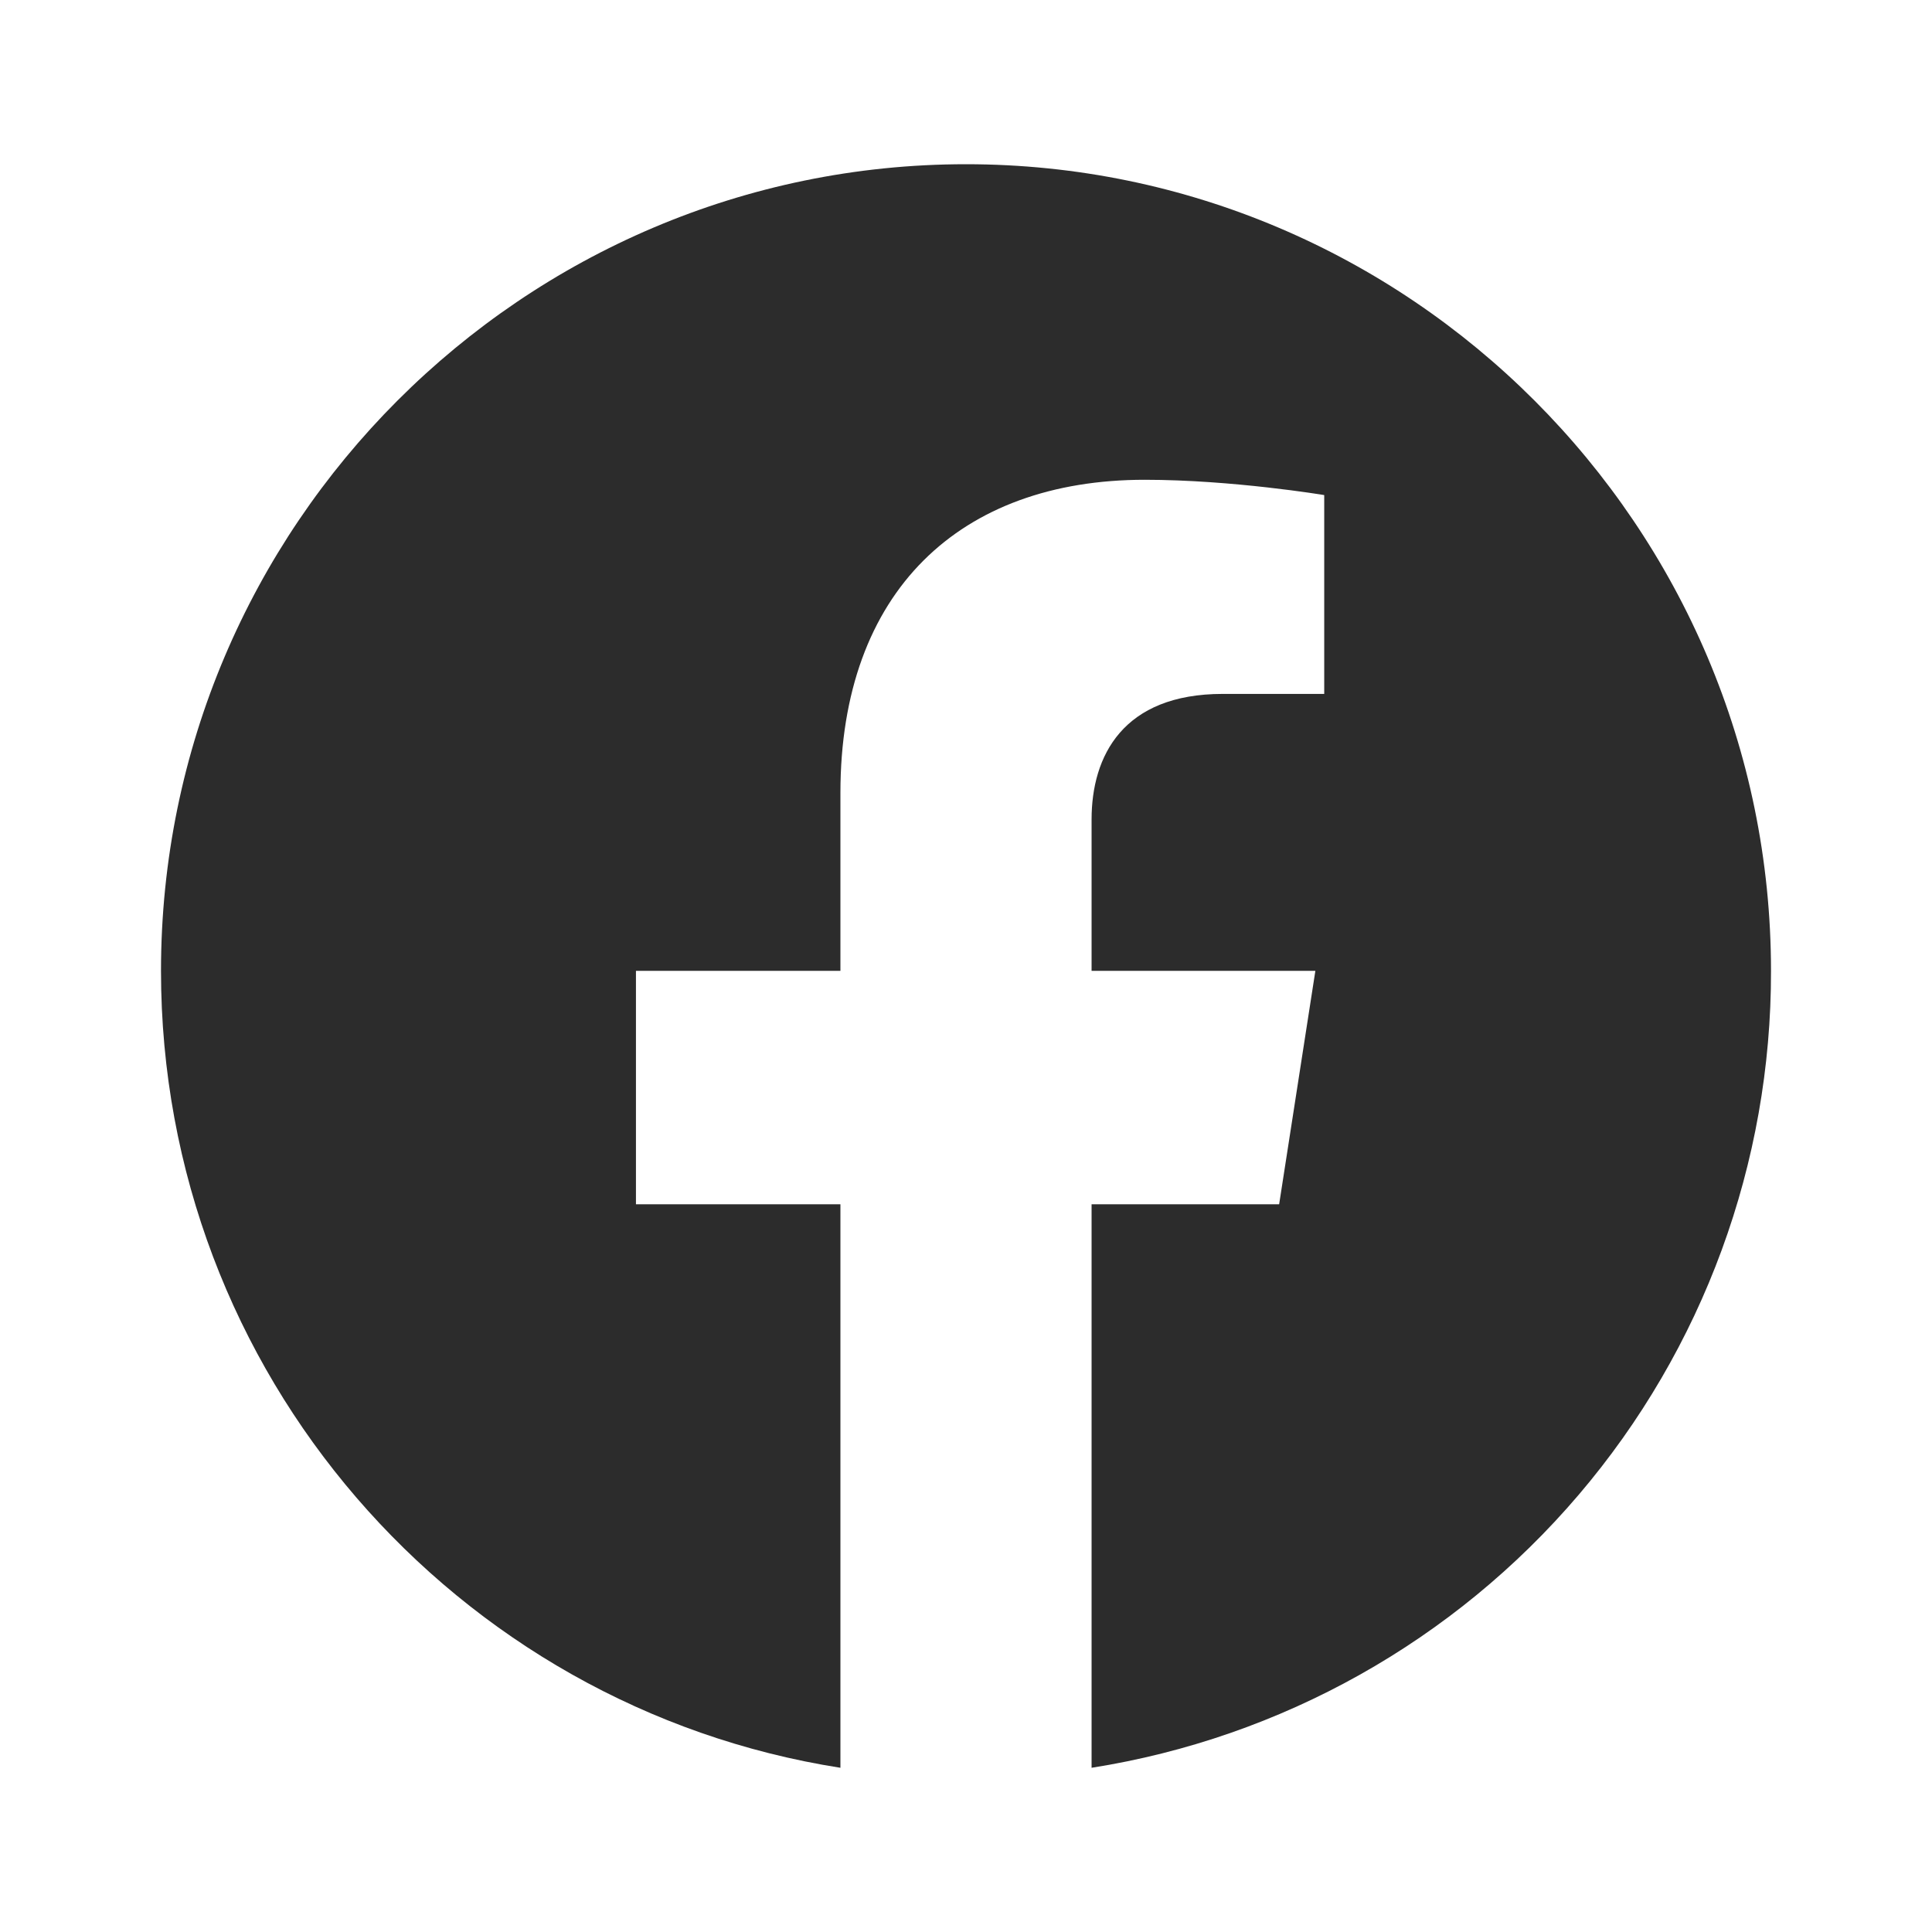
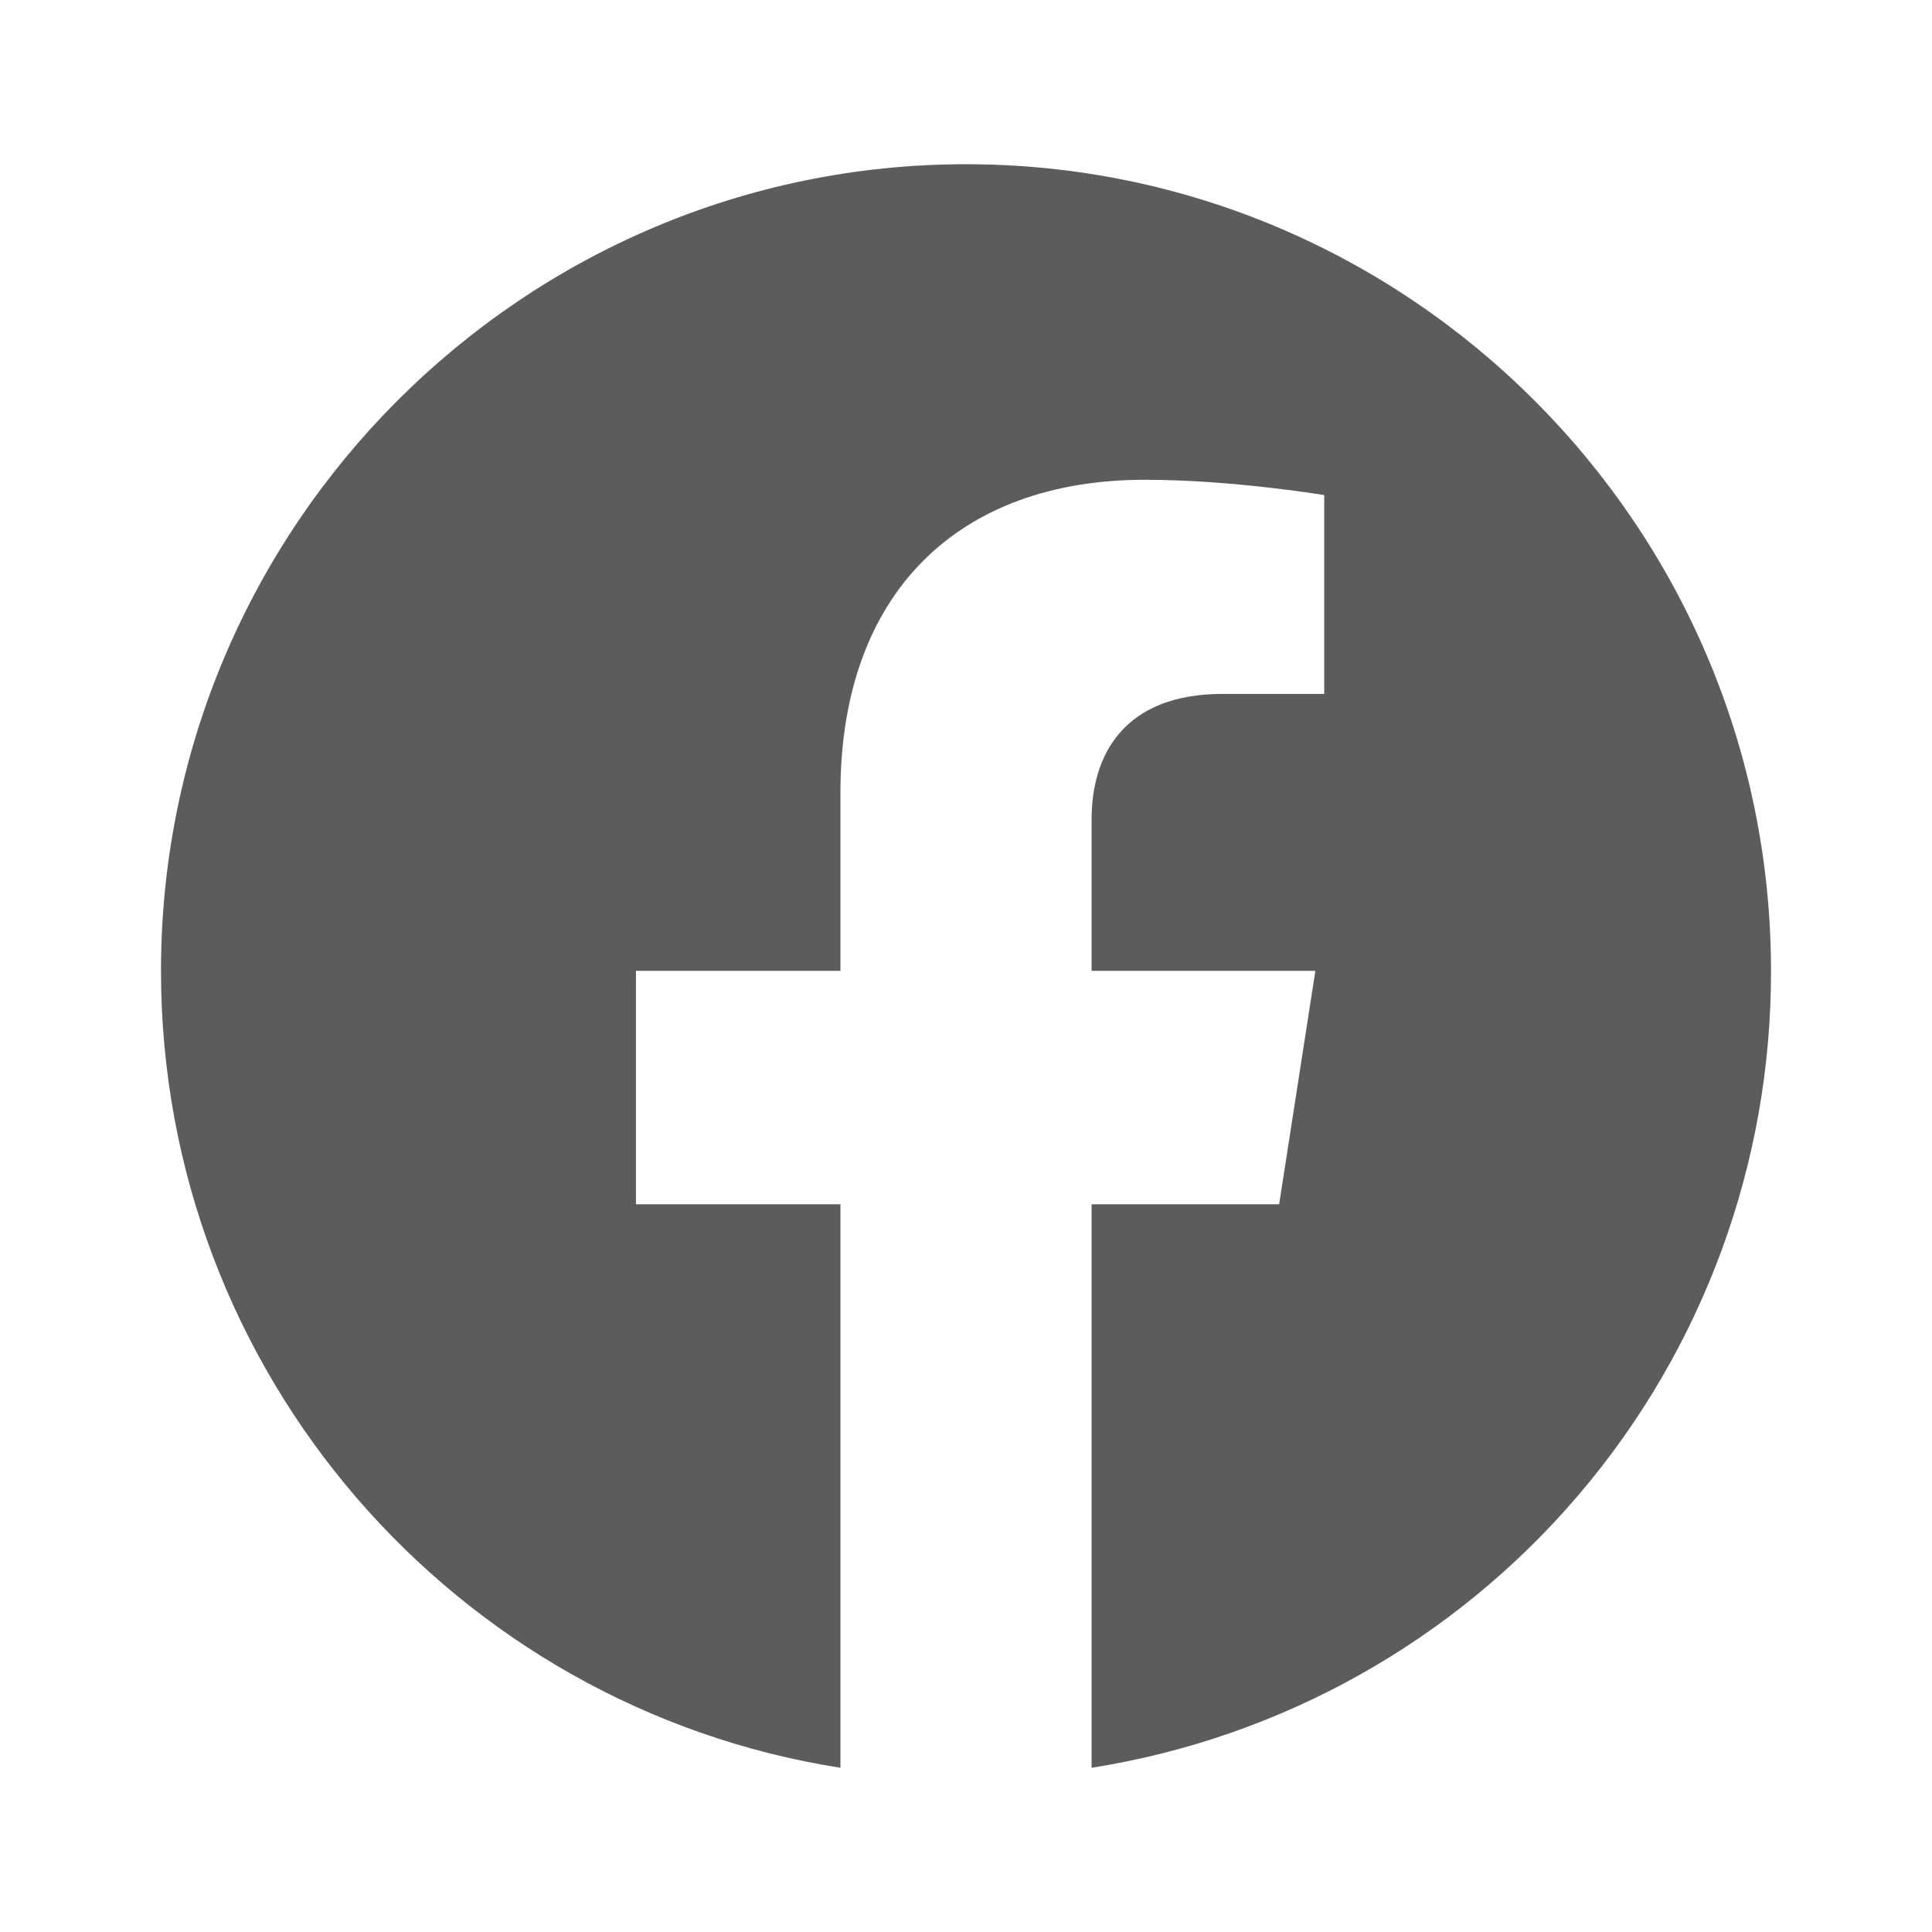
<svg xmlns="http://www.w3.org/2000/svg" width="24" height="24" viewBox="0 0 24 24" fill="none">
-   <path d="M12 2.04C6.5 2.04 2 6.53 2 12.06C2 17.06 5.66 21.21 10.44 21.96V14.96H7.9V12.06H10.44V9.85C10.44 7.34 11.93 5.96 14.22 5.96C15.31 5.96 16.45 6.15 16.45 6.15V8.62H15.19C13.95 8.62 13.56 9.39 13.56 10.18V12.06H16.34L15.89 14.96H13.56V21.96C15.916 21.588 18.062 20.386 19.61 18.57C21.158 16.755 22.005 14.446 22 12.06C22 6.53 17.5 2.04 12 2.04Z" fill="#2C2C2C" />
+   <path d="M12 2.04C6.5 2.04 2 6.53 2 12.06C2 17.06 5.66 21.21 10.44 21.96V14.96H7.9V12.06H10.44V9.85C10.44 7.34 11.93 5.96 14.22 5.96C15.31 5.96 16.45 6.15 16.45 6.15V8.62H15.19C13.95 8.62 13.56 9.39 13.56 10.18V12.06H16.34L15.89 14.96H13.56V21.96C15.916 21.588 18.062 20.386 19.61 18.57C21.158 16.755 22.005 14.446 22 12.06C22 6.53 17.5 2.04 12 2.04Z" fill="#5c5c5c" />
</svg>
